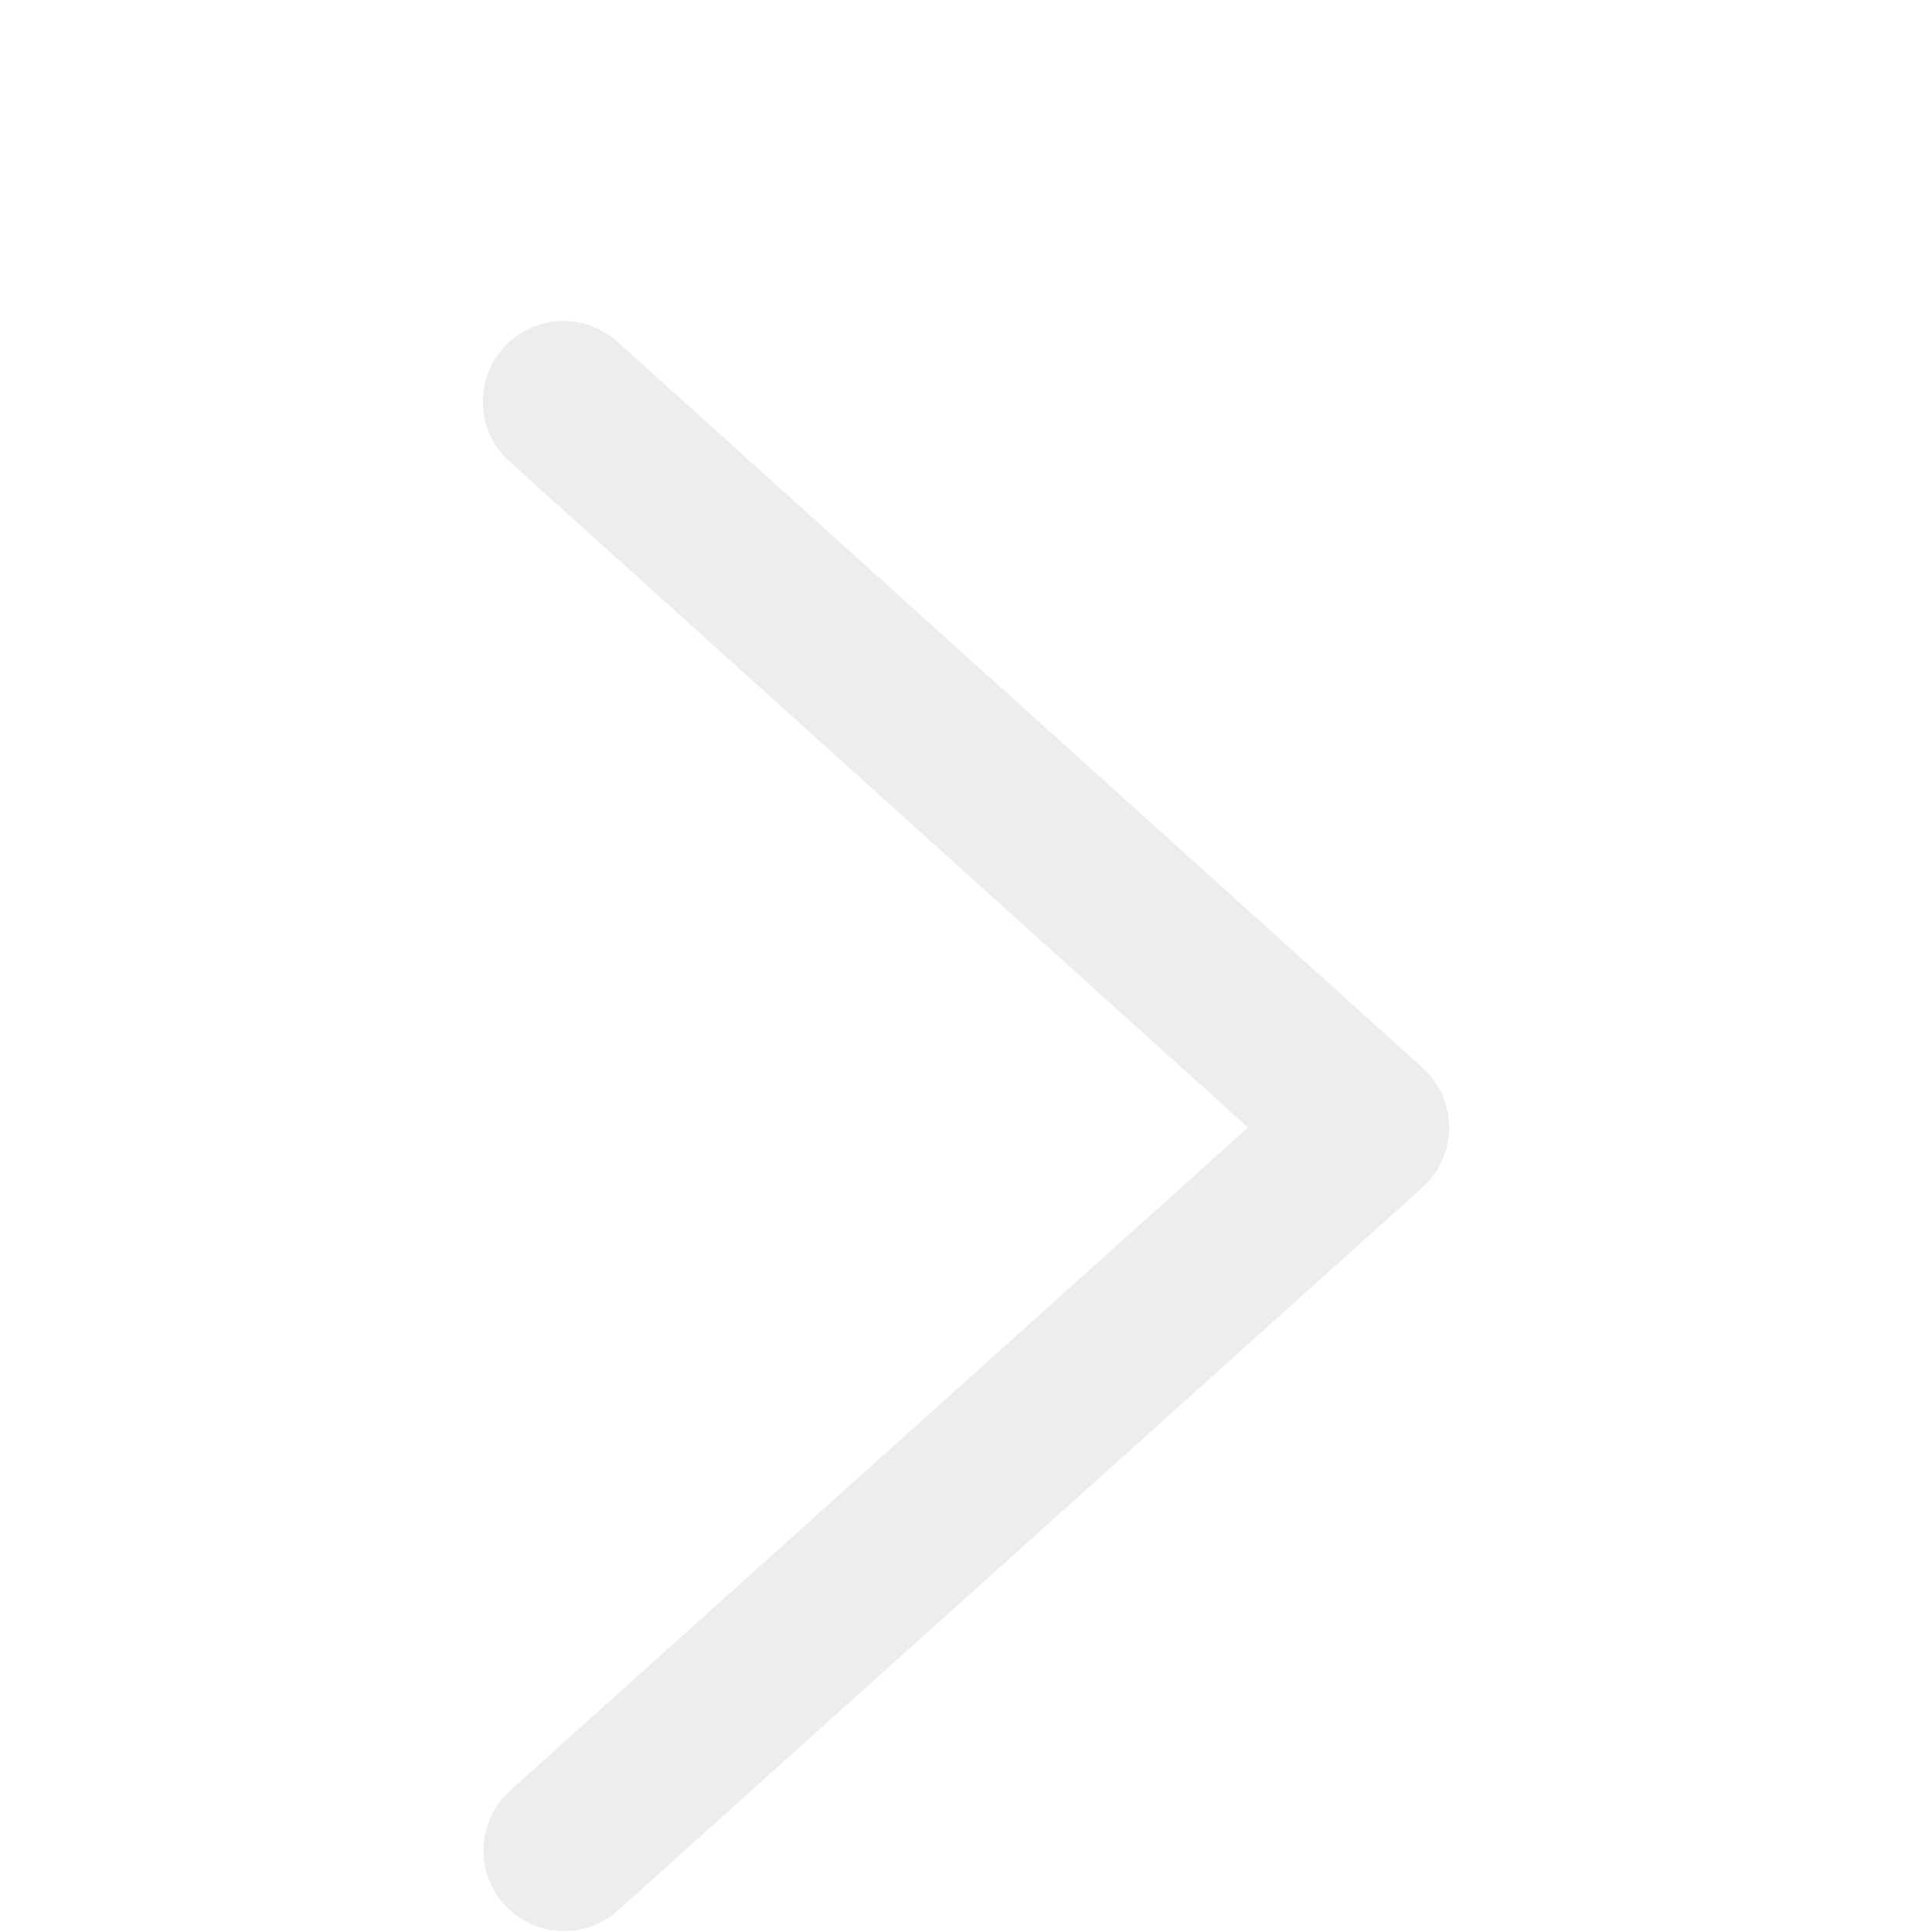
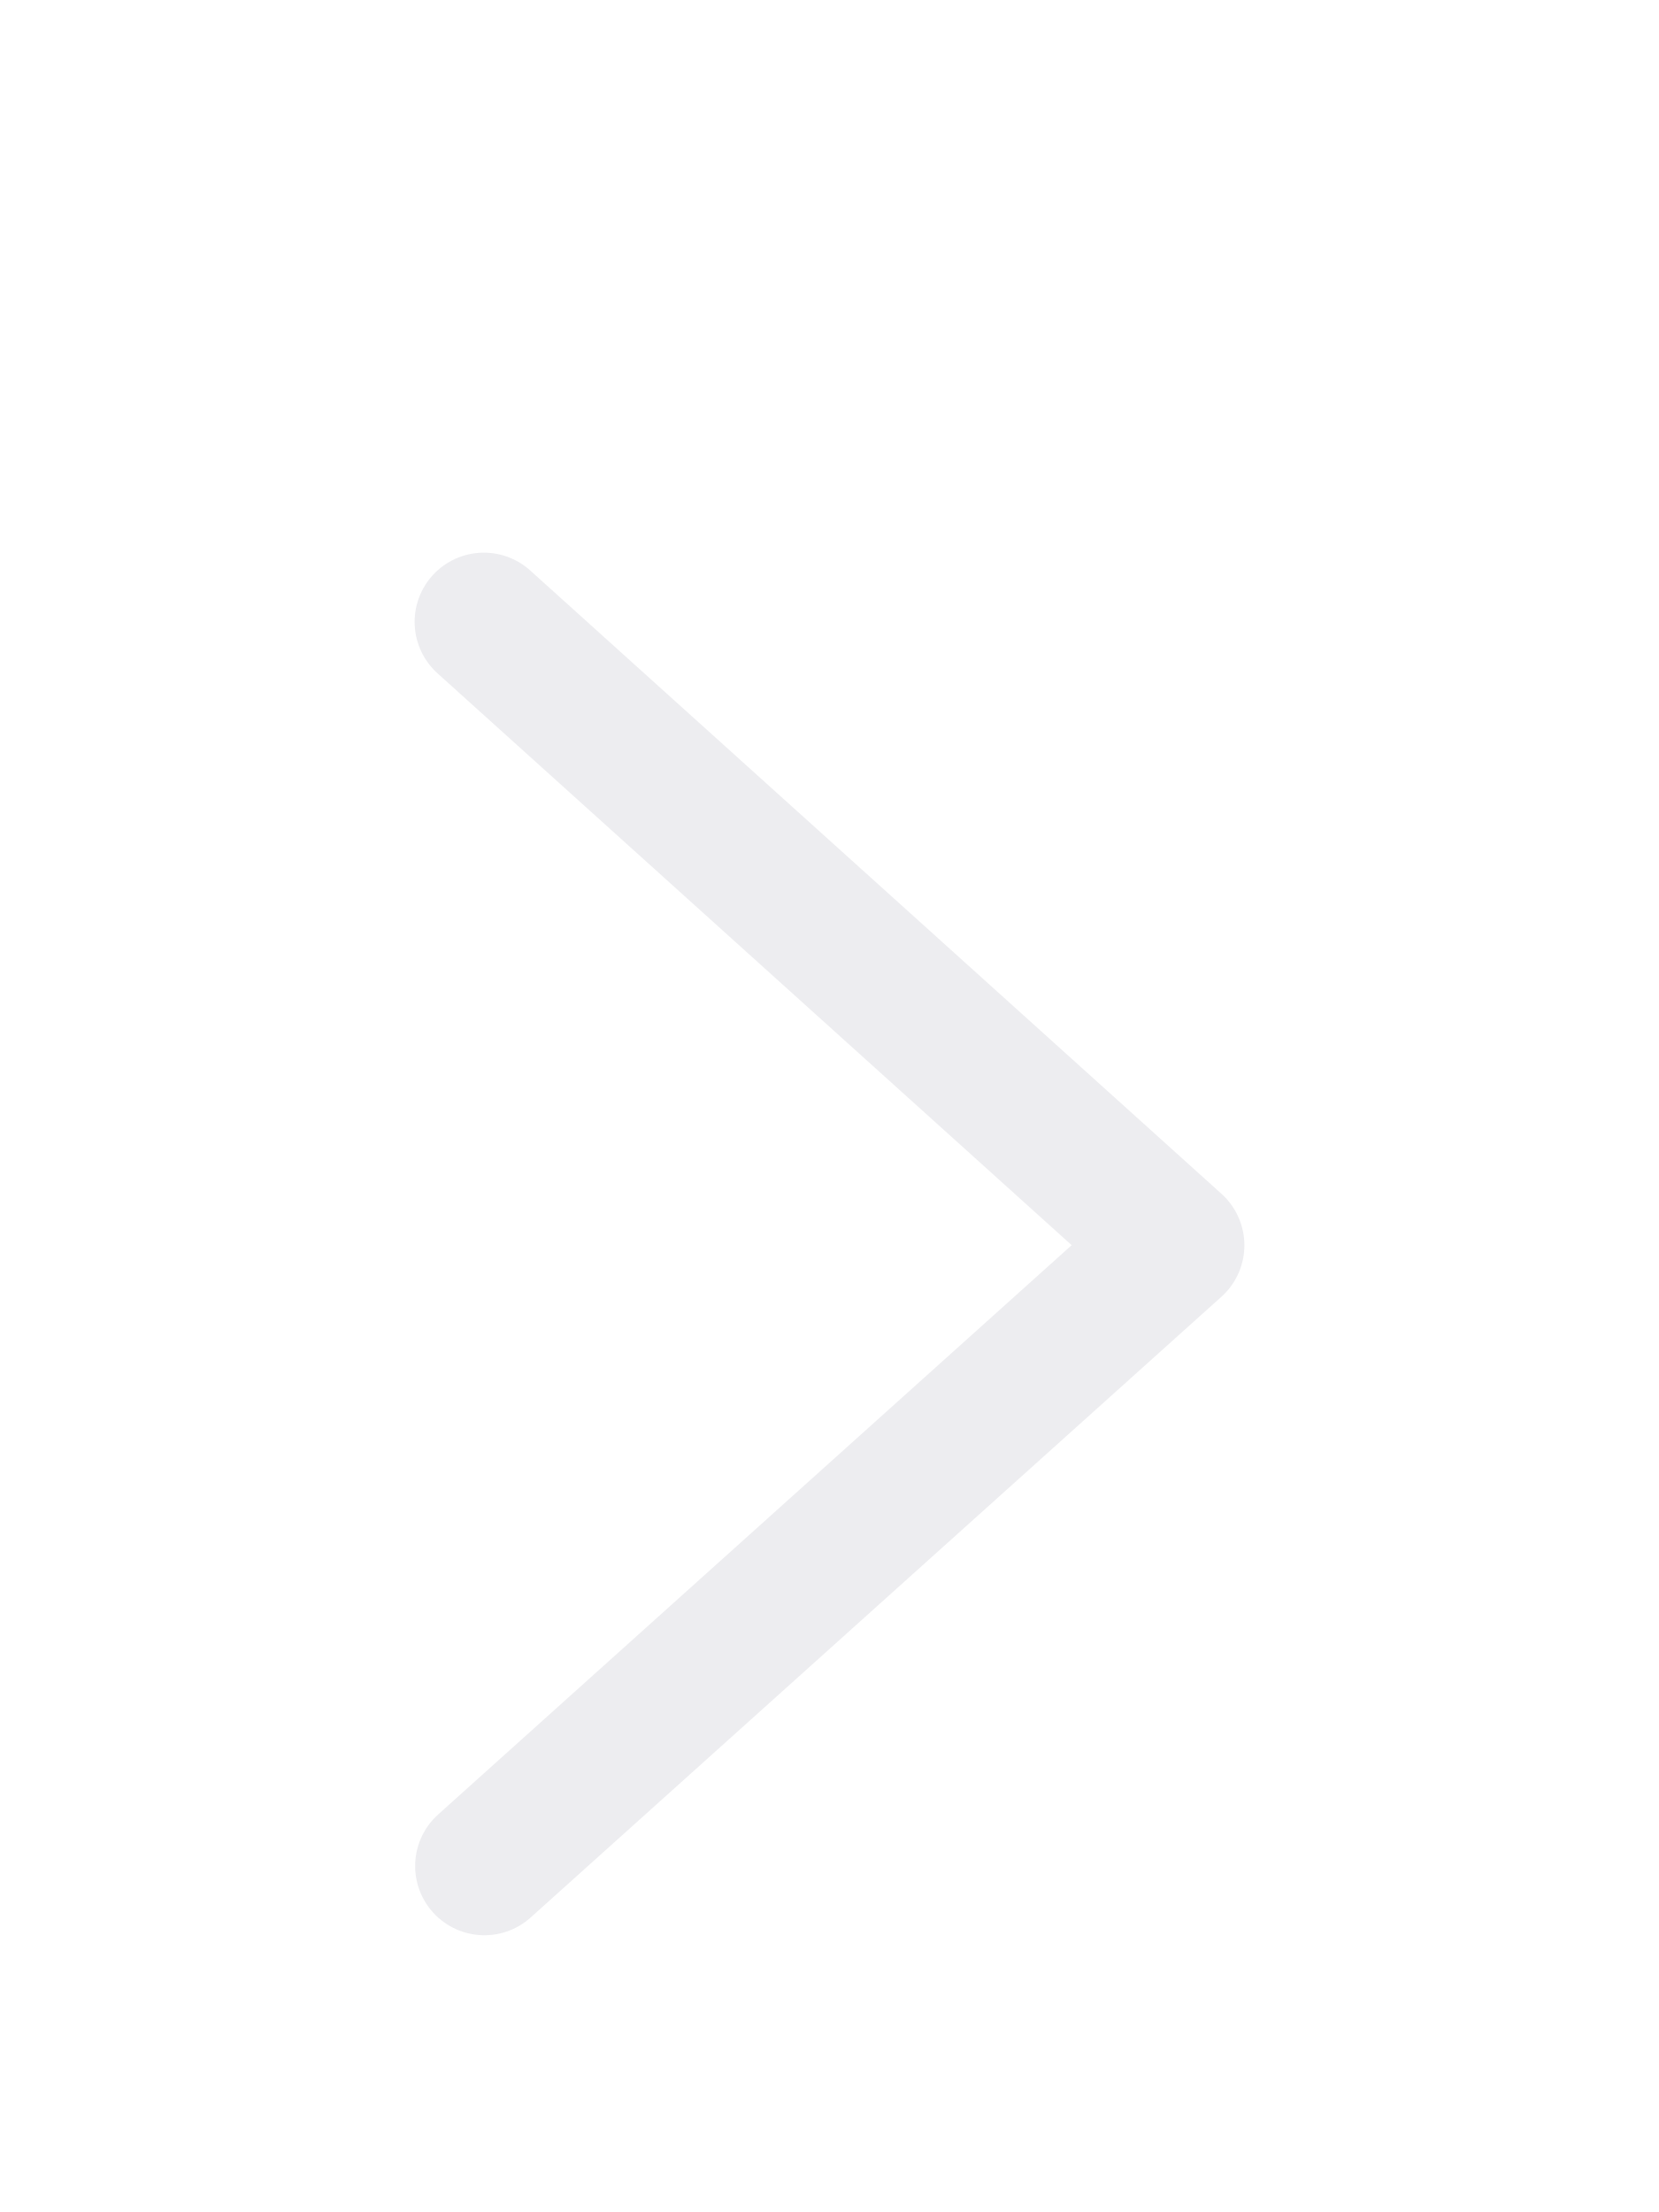
- <svg xmlns="http://www.w3.org/2000/svg" width="12" height="12" version="1.1" viewBox="0 0 3.175 3.175">
+ <svg xmlns="http://www.w3.org/2000/svg" width="12" height="16" version="1.1" viewBox="0 0 3.175 4.233">
  <g transform="translate(0 -292.77)">
-     <path d="m0.926 293.43 1.323 1.193-1.322 1.188" fill="none" stroke="#ededf0" stroke-linecap="round" stroke-linejoin="round" stroke-width=".265" />
+     <path d="m0.926 293.96 1.323 1.193-1.322 1.188" fill="none" stroke="#ededf0" stroke-linecap="round" stroke-linejoin="round" stroke-width=".265" />
  </g>
</svg>
